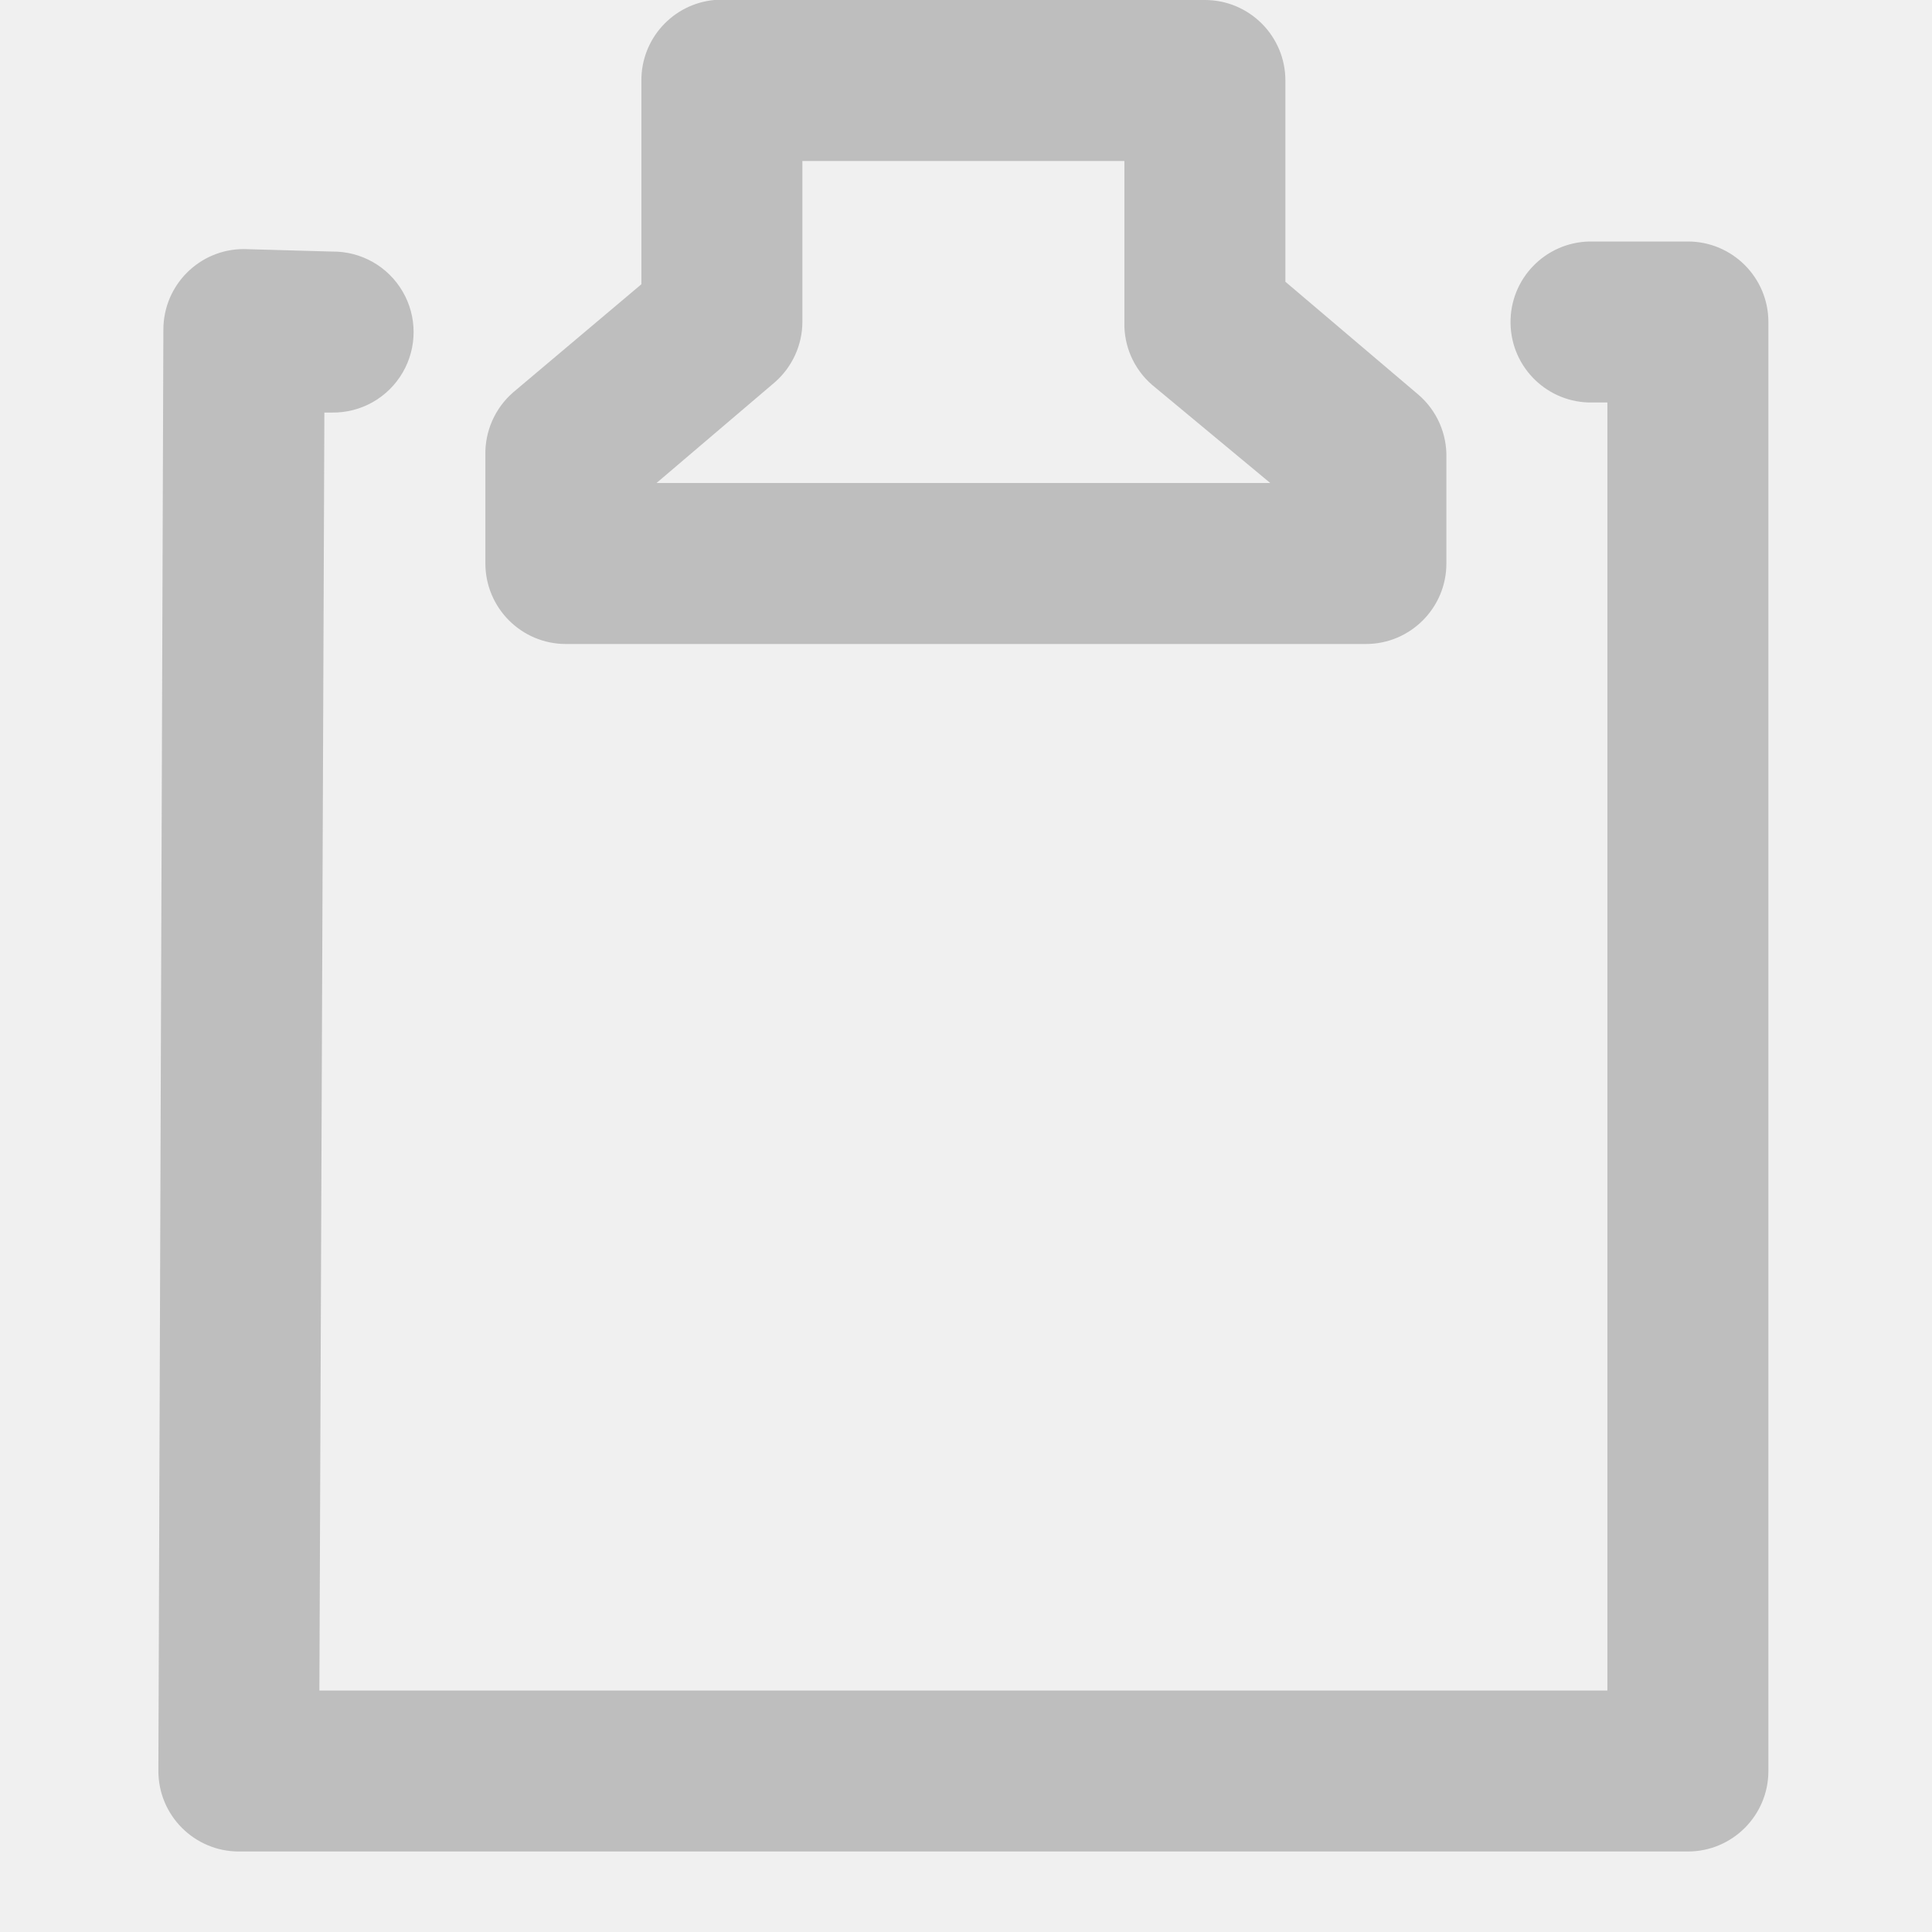
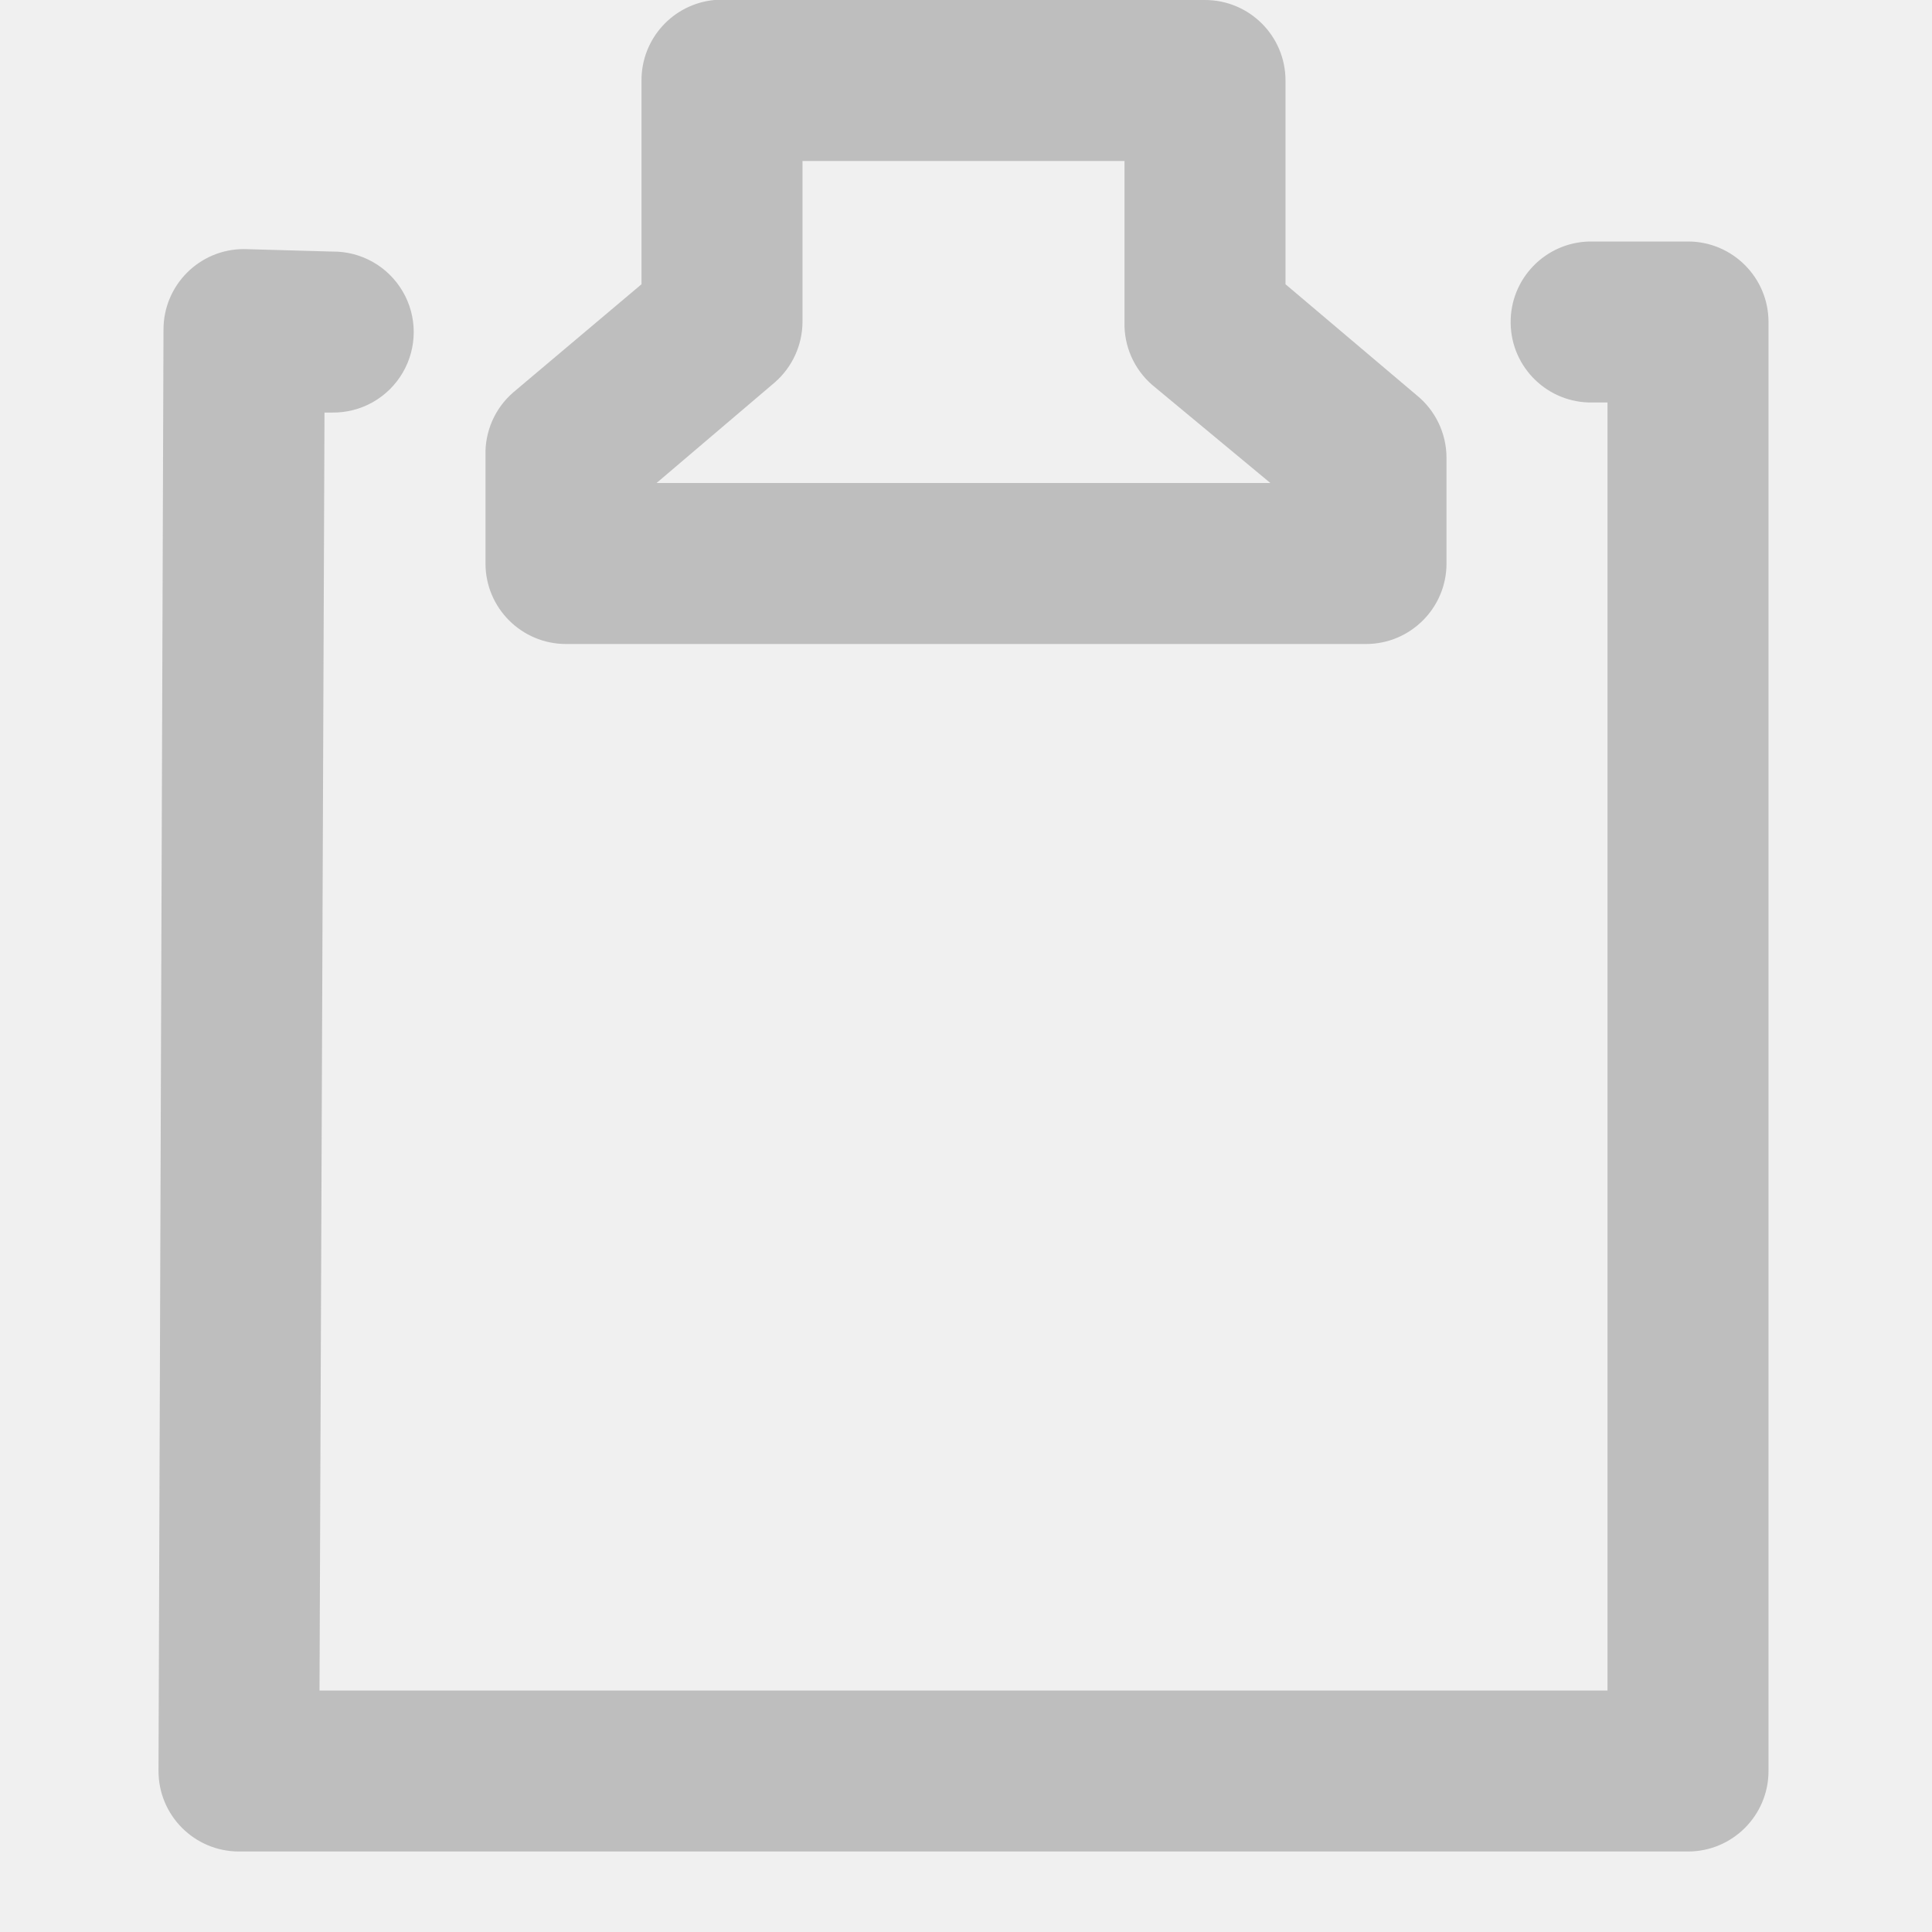
<svg xmlns="http://www.w3.org/2000/svg" version="1.0" width="24" height="24" id="svg7384">
  <defs id="defs7386" />
-   <g transform="translate(458.9675,-307)" id="layer3" />
-   <g transform="translate(458.9675,-307)" id="layer5" />
-   <g transform="translate(458.9675,-307)" id="layer7" />
-   <g transform="translate(458.9675,-307)" id="layer2" />
-   <g transform="translate(458.9675,-307)" id="layer8" />
-   <g transform="translate(458.9675,-1259.362)" id="layer1" />
-   <g transform="translate(458.9675,-307)" id="layer4" />
-   <g transform="translate(458.9675,-307)" id="layer9" />
-   <g transform="translate(458.9675,-307)" id="layer6">
-     <rect width="24" height="24" x="434.967" y="307" transform="scale(-1,1)" id="rect8922" style="opacity:0;fill:#ffffff;fill-opacity:1;stroke:none;display:inline" />
-     <path d="M -439.219,310 C -439.771,310.009 -440.212,310.463 -440.203,311.016 C -440.195,311.568 -439.74,312.009 -439.188,312 L -439,312 L -439,328 L -455,328 L -454.938,312.125 L -454.844,312.125 C -454.483,312.13 -454.148,311.941 -453.966,311.629 C -453.784,311.318 -453.784,310.932 -453.966,310.621 C -454.148,310.309 -454.483,310.12 -454.844,310.125 L -455.938,310.094 C -456.49,310.094 -456.937,310.541 -456.938,311.094 L -457,329 C -457,329.552 -456.552,330 -456,330 L -438,330 C -437.448,330 -437,329.552 -437,329 L -437,311 C -437,310.448 -437.448,310 -438,310 L -439.219,310 z" id="path15573" style="fill:#bebebe;fill-opacity:1;stroke:none;stroke-width:2;stroke-linecap:round;stroke-linejoin:round;marker:none;stroke-miterlimit:4;stroke-dasharray:none;stroke-dashoffset:0;stroke-opacity:1;visibility:visible;display:inline;overflow:visible;enable-background:accumulate" />
-     <path d="M -450.094,307 C -450.609,307.049 -451.002,307.482 -451,308 L -451,310.531 L -452.594,311.875 C -452.819,312.071 -452.945,312.358 -452.938,312.656 L -452.938,314 C -452.937,314.552 -452.49,315 -451.938,315 L -442,315 C -441.448,315 -441,314.552 -441,314 L -441,312.688 C -440.992,312.389 -441.118,312.102 -441.344,311.906 L -443,310.5 L -443,308 C -443,307.448 -443.448,307 -444,307 L -450,307 C -450.031,306.999 -450.063,306.999 -450.094,307 L -450.094,307 z M -449,309 L -445,309 L -445,311 C -445.008,311.299 -444.882,311.585 -444.656,311.781 L -443.188,313 L -450.812,313 L -449.344,311.75 C -449.127,311.561 -449.001,311.288 -449,311 L -449,309 z" id="path15577" style="fill:#bebebe;fill-opacity:1;stroke:none;stroke-width:2;stroke-linecap:round;stroke-linejoin:round;marker:none;stroke-miterlimit:4;stroke-dasharray:none;stroke-dashoffset:0;stroke-opacity:1;visibility:visible;display:inline;overflow:visible;enable-background:accumulate" />
+   <g transform="translate(460,-306)" id="layer3" />
+   <g transform="translate(460,-306)" id="layer5" />
+   <g transform="translate(460,-306)" id="layer7" />
+   <g transform="translate(460,-306)" id="layer2" />
+   <g transform="translate(460,-306)" id="layer8" />
+   <g transform="translate(460,-1258.362)" id="layer1" />
+   <g transform="translate(460,-306)" id="layer4" />
+   <g transform="translate(460,-306)" id="layer9" />
+   <g transform="translate(460,-306)" id="layer6">
+     <rect width="24" height="24" x="436" y="306" transform="scale(-1,1)" id="rect8922" style="opacity:0;fill:#ffffff;fill-opacity:1;stroke:none;display:inline" />
+     <path d="M -440.25,309 C -440.802,309.009 -441.243,309.463 -441.234,310.016 C -441.226,310.568 -440.771,311.009 -440.219,311 L -440.031,311 L -440.031,327 L -456.031,327 L -455.969,311.125 L -455.875,311.125 C -455.514,311.13 -455.179,310.941 -454.997,310.629 C -454.815,310.318 -454.815,309.932 -454.997,309.621 C -455.179,309.309 -455.514,309.12 -455.875,309.125 L -456.969,309.094 C -457.521,309.094 -457.969,309.541 -457.969,310.094 L -458.031,328 C -458.031,328.552 -457.584,329 -457.031,329 L -439.031,329 C -438.479,329 -438.031,328.552 -438.031,328 L -438.031,310 C -438.031,309.448 -438.479,309 -439.031,309 L -440.25,309 z" id="path15573" style="fill:#bebebe;fill-opacity:1;stroke:none;stroke-width:2;stroke-linecap:round;stroke-linejoin:round;marker:none;stroke-miterlimit:4;stroke-dasharray:none;stroke-dashoffset:0;stroke-opacity:1;visibility:visible;display:inline;overflow:visible;enable-background:accumulate" />
+     <path d="M -451.125,306 C -451.64,306.049 -452.033,306.482 -452.031,307 L -452.031,309.531 L -453.625,310.875 C -453.851,311.071 -453.977,311.358 -453.969,311.656 L -453.969,313 C -453.969,313.552 -453.521,314 -452.969,314 L -443.031,314 C -442.479,314 -442.031,313.552 -442.031,313 L -442.031,311.688 C -442.031,311.384 -442.169,311.096 -442.406,310.906 L -444.031,309.531 L -444.031,307 C -444.031,306.448 -444.479,306 -445.031,306 L -451.031,306 C -451.062,305.999 -451.094,305.999 -451.125,306 z M -450.031,308 L -446.031,308 L -446.031,310 C -446.039,310.299 -445.913,310.585 -445.688,310.781 L -444.219,312 L -451.844,312 L -450.375,310.75 C -450.158,310.561 -450.033,310.288 -450.031,310 L -450.031,308 z" id="path15577" style="fill:#bebebe;fill-opacity:1;stroke:none;stroke-width:2;stroke-linecap:round;stroke-linejoin:round;marker:none;stroke-miterlimit:4;stroke-dasharray:none;stroke-dashoffset:0;stroke-opacity:1;visibility:visible;display:inline;overflow:visible;enable-background:accumulate" />
  </g>
</svg>
